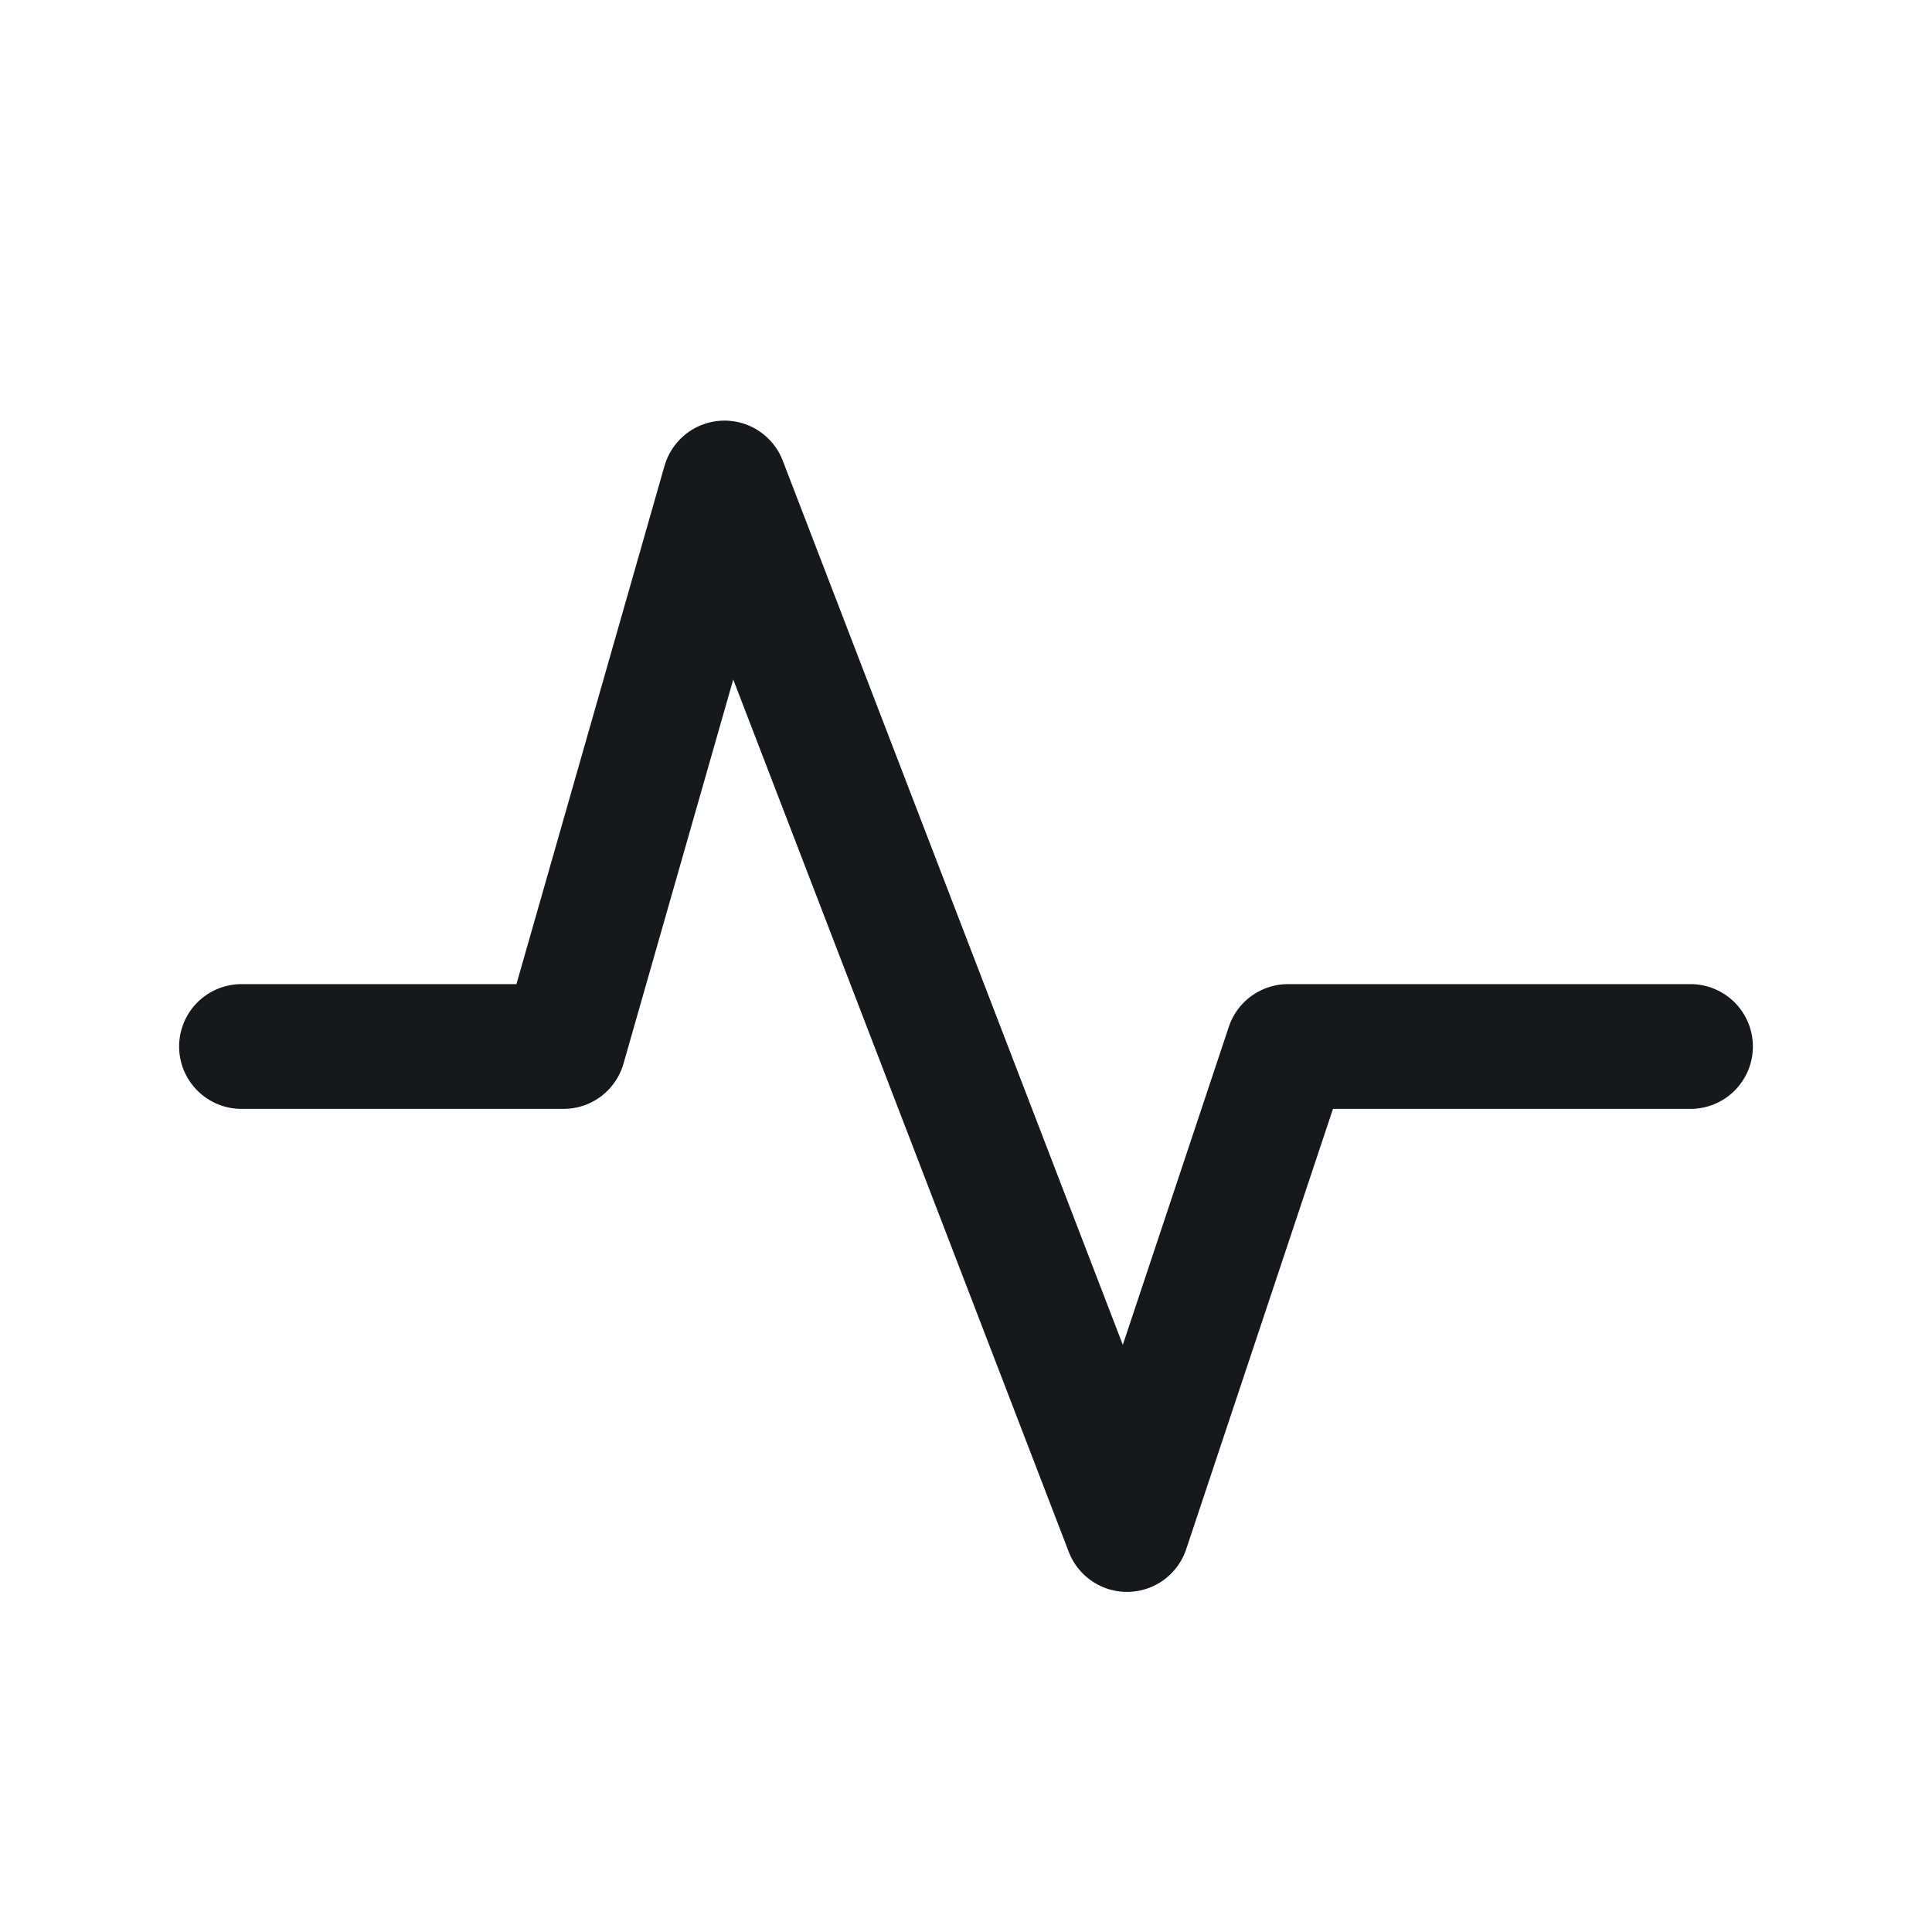
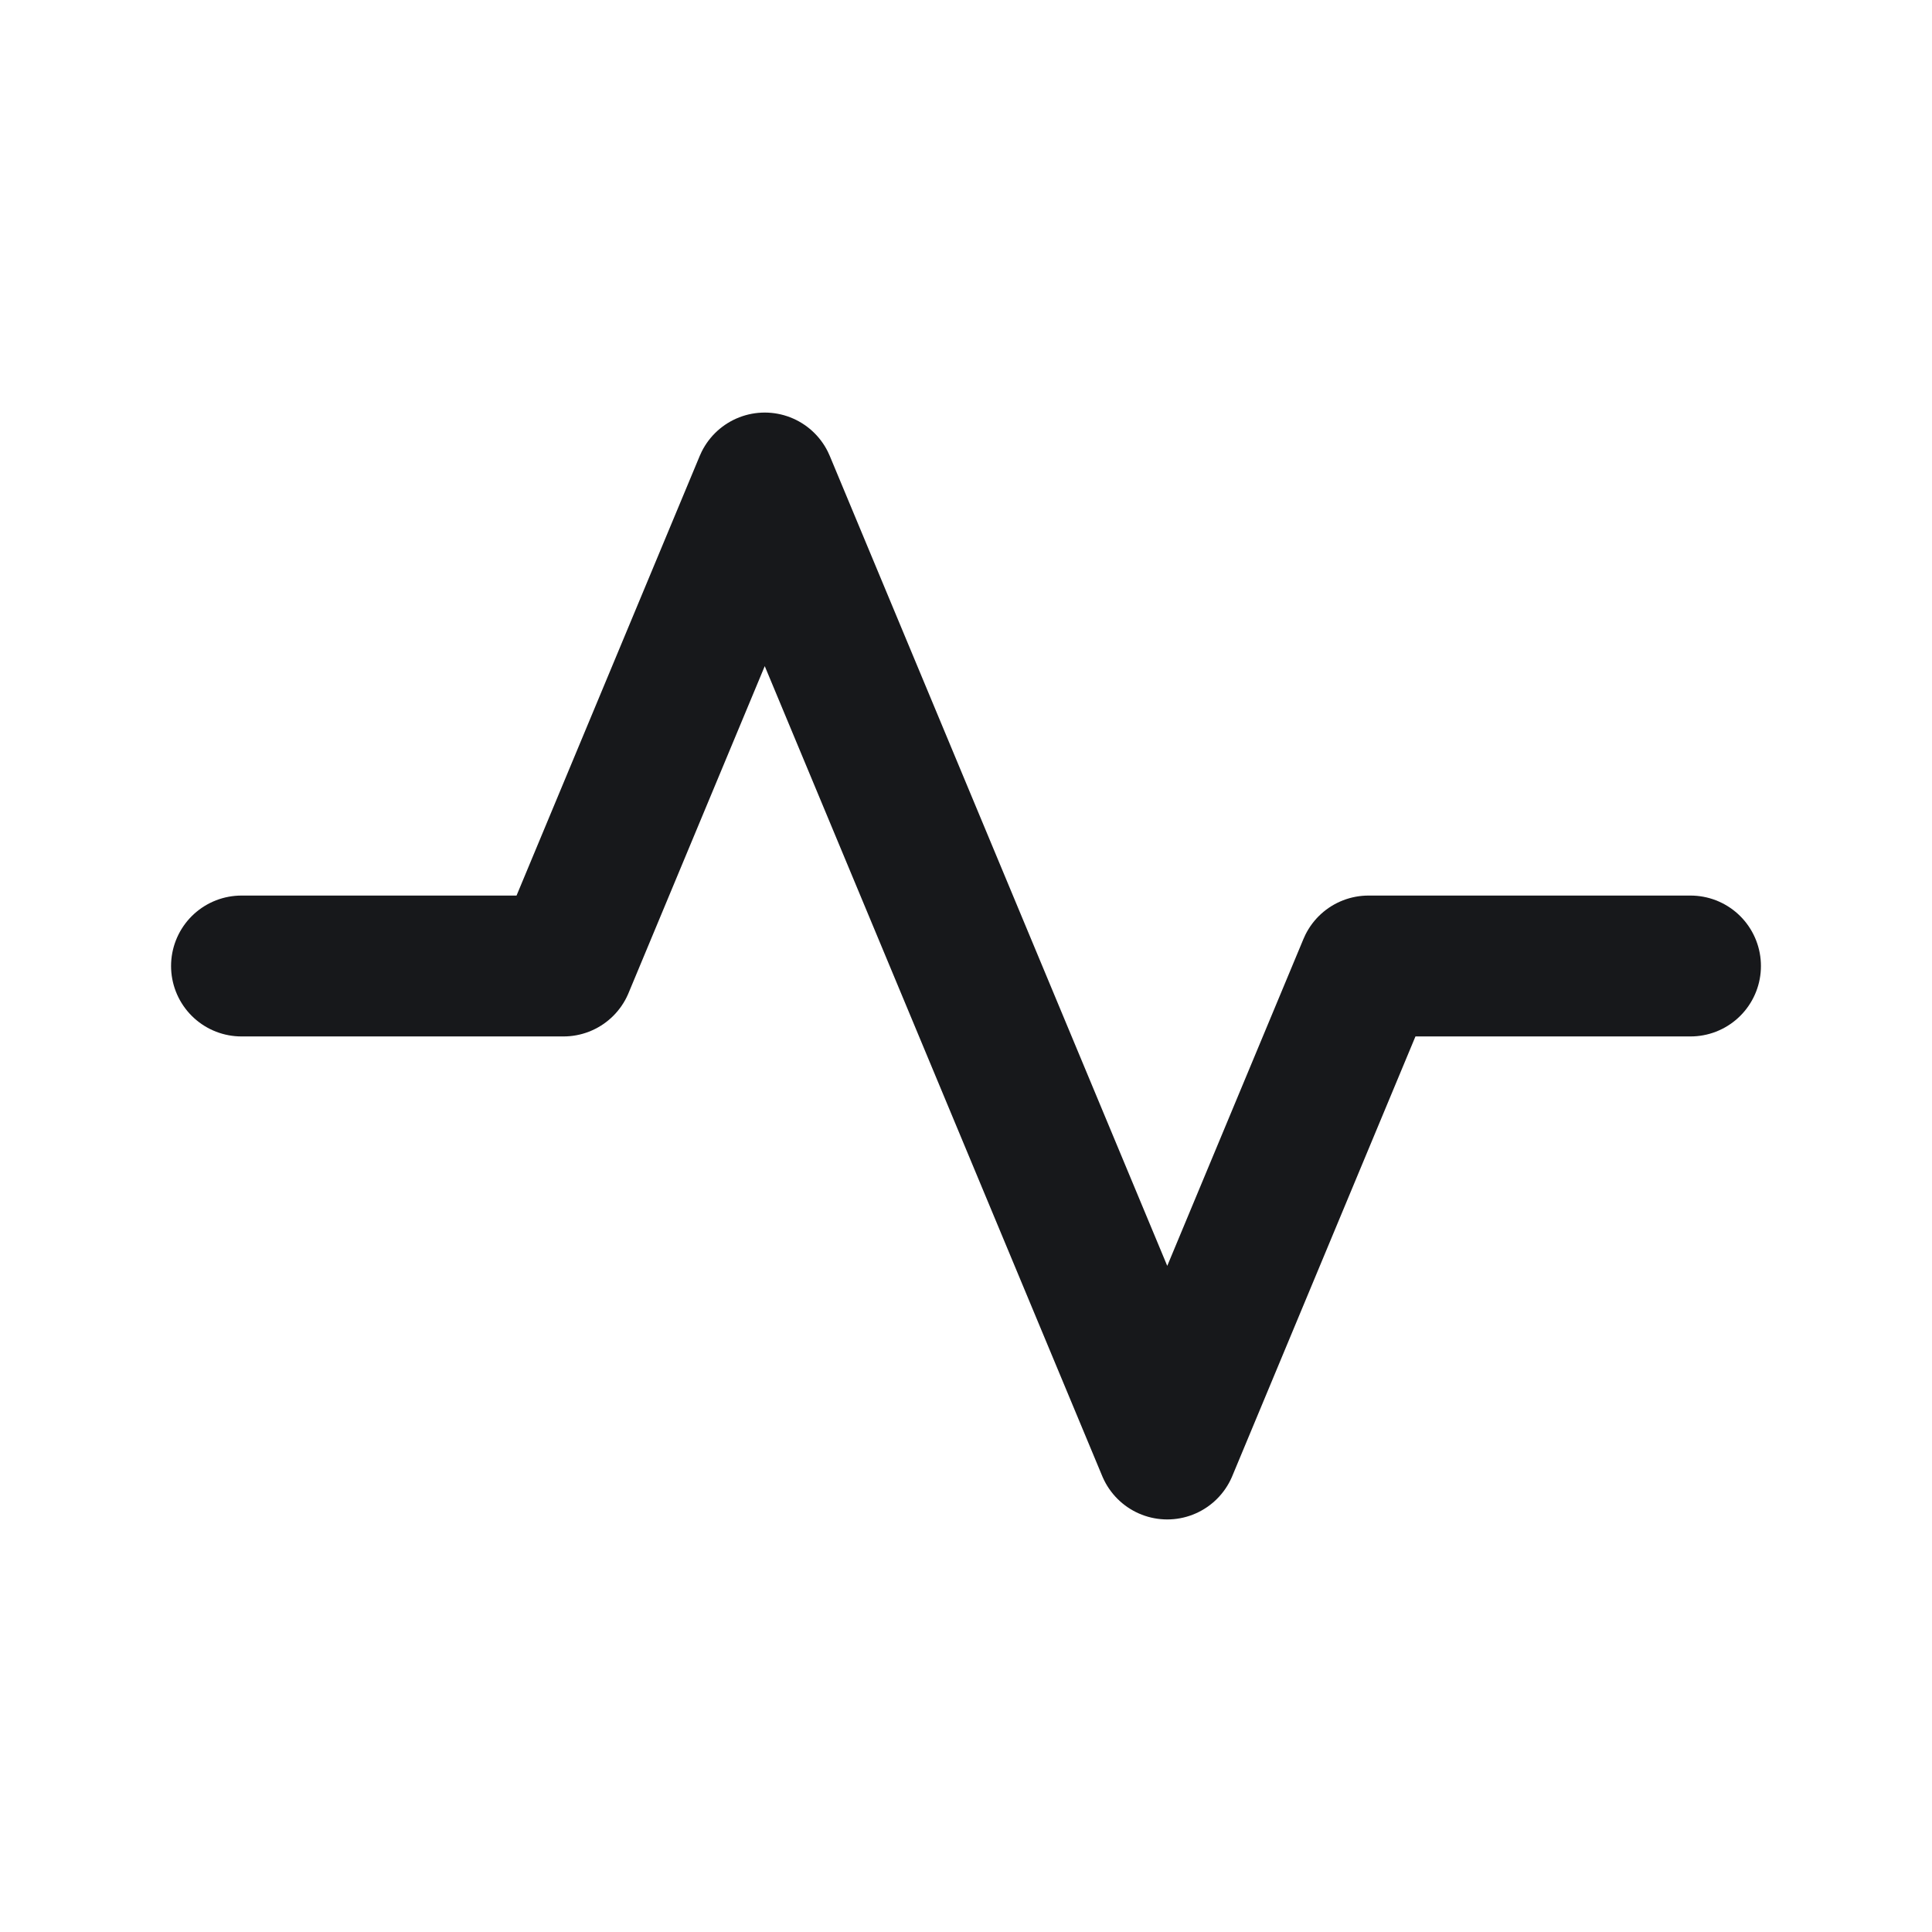
<svg xmlns="http://www.w3.org/2000/svg" viewBox="0 0 24 24">
-   <g fill="none" stroke="#17181B" stroke-width="1.55" stroke-linecap="round" stroke-linejoin="round">
-     <path d="M3 13h4l2-7 5 13 2-6h5" />
+   <g fill="none" stroke="#17181B" stroke-width="1.75" stroke-linecap="round" stroke-linejoin="round">
+     <path d="M3 12h4l2.5-6 5 12 2.5-6h4" />
  </g>
</svg>
